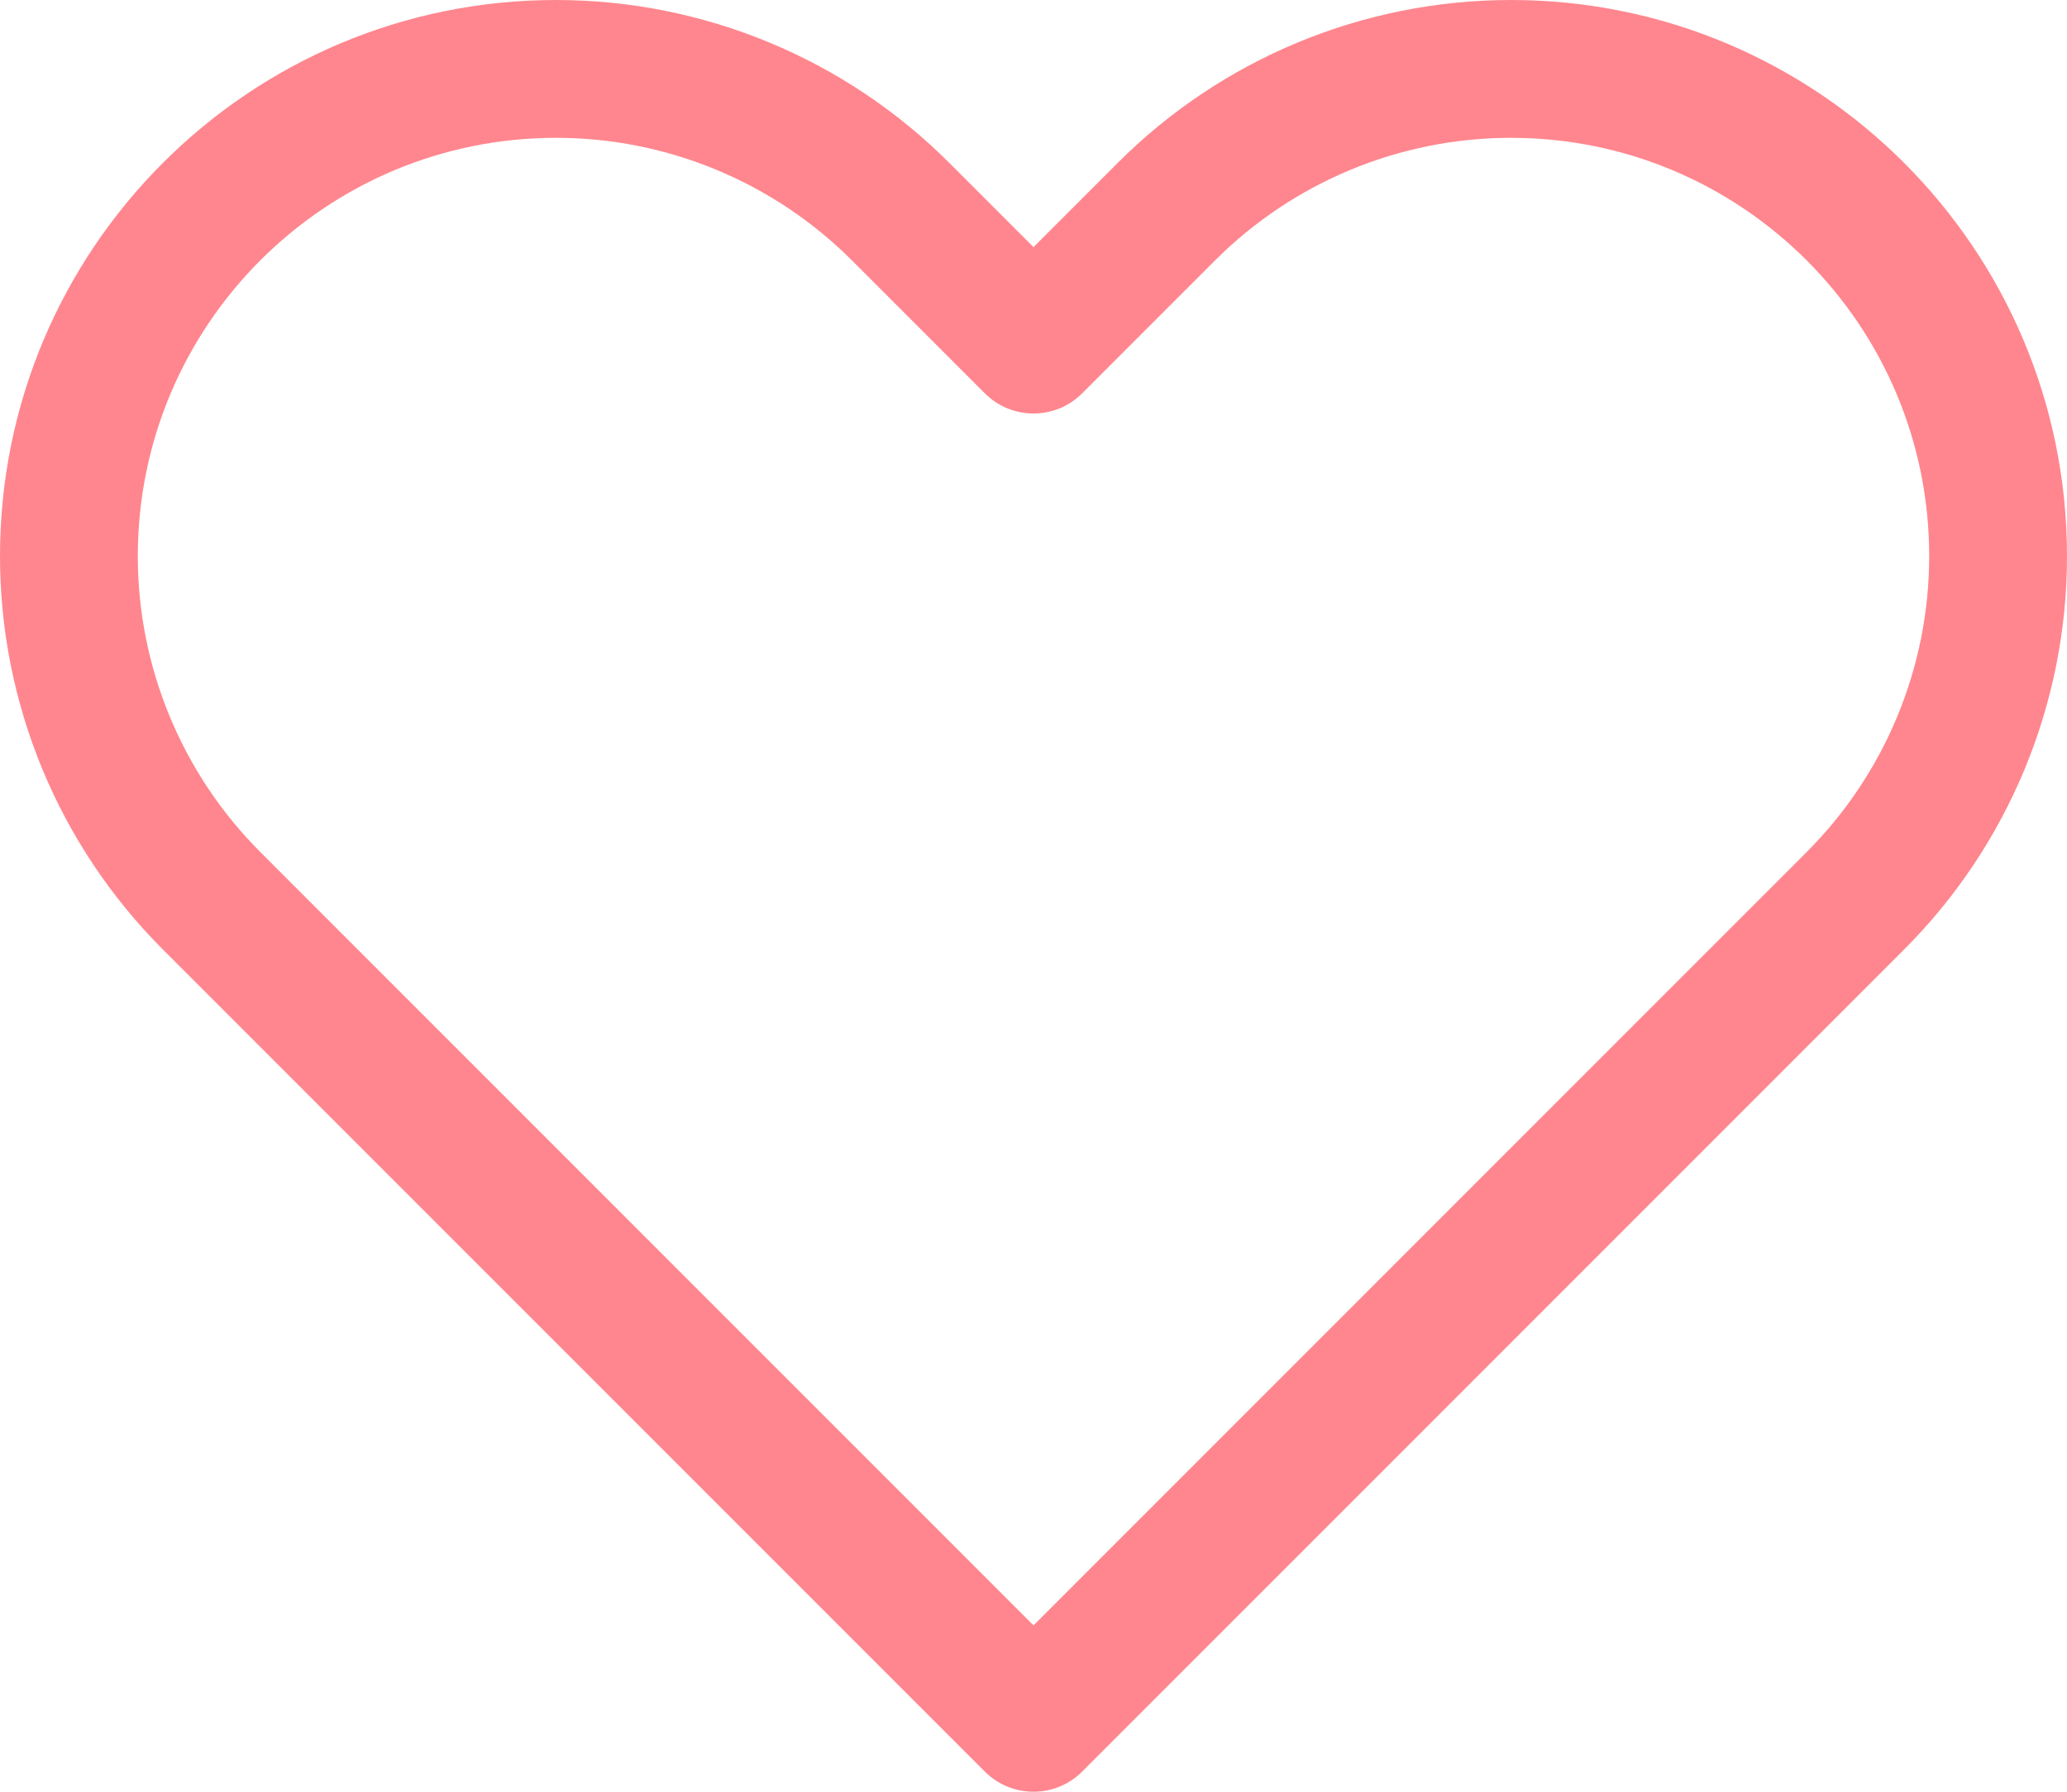
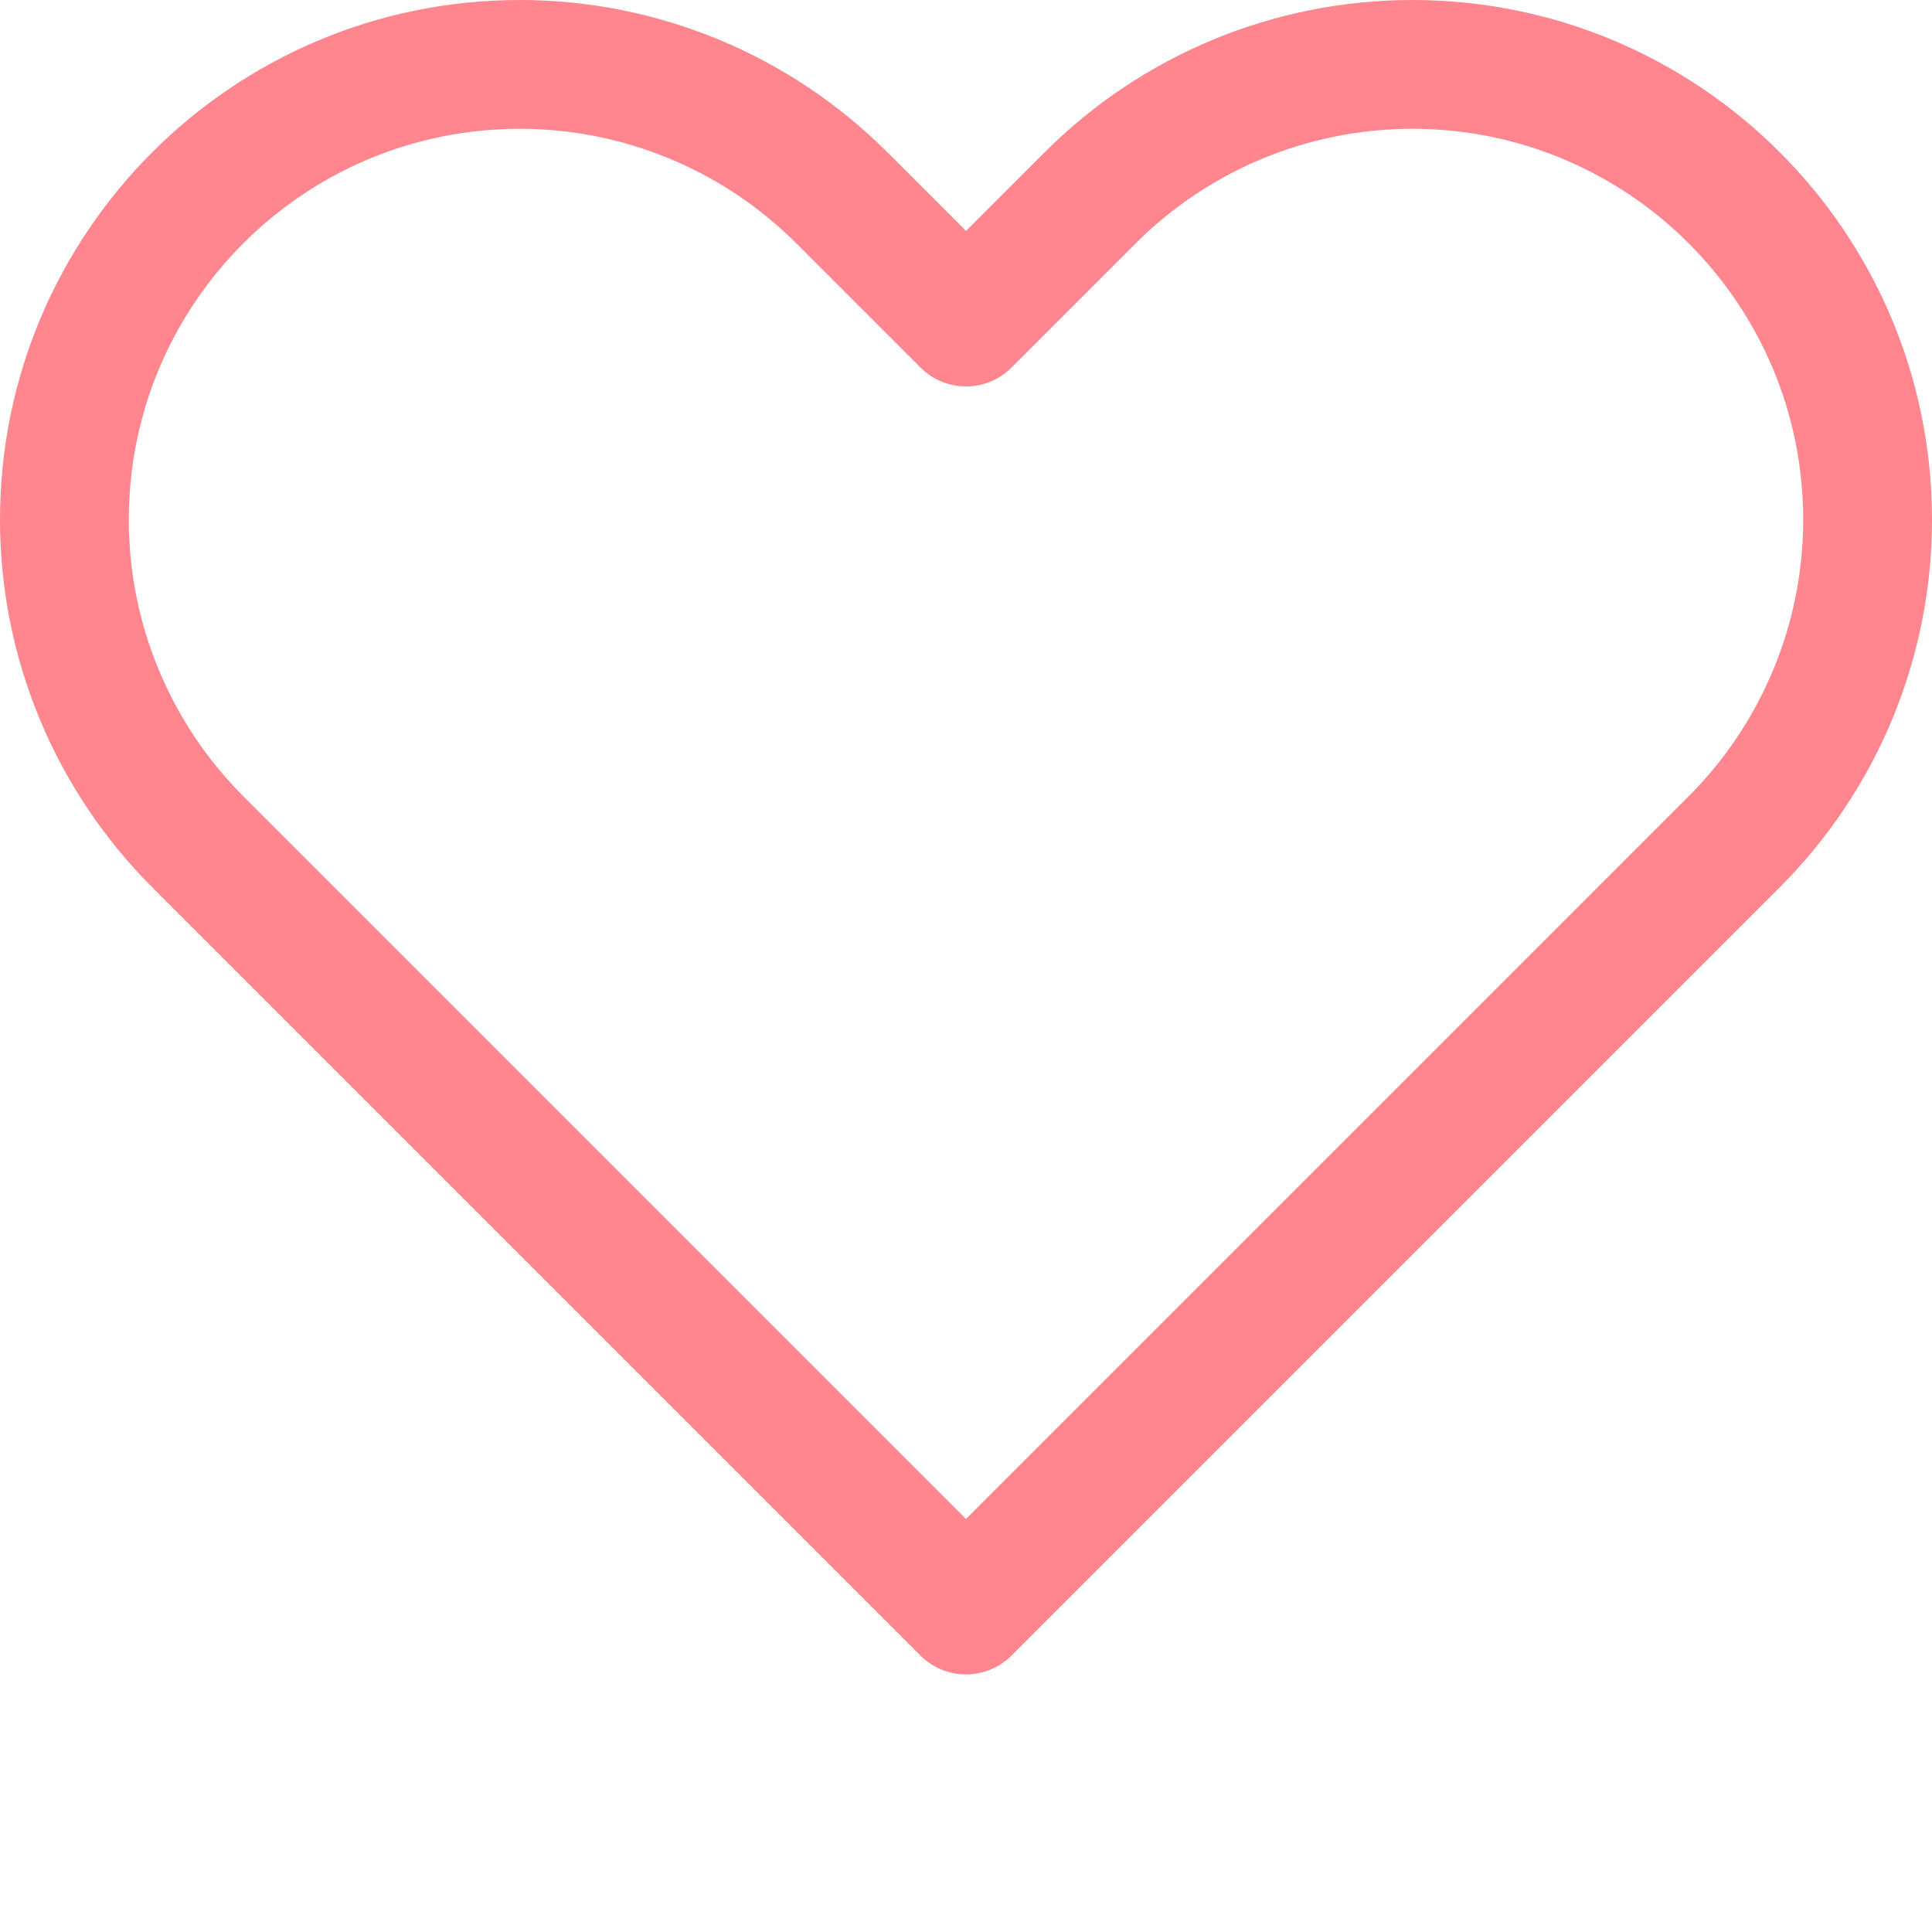
- <svg xmlns="http://www.w3.org/2000/svg" width="30" height="26" viewBox="0 0 30 26" fill="none">
+ <svg xmlns="http://www.w3.org/2000/svg" width="20" height="20" viewBox="0 0 30 30" fill="none">
  <path d="M8.071 2C4.718 2 2 4.718 2 8.071C2 9.681 2.64 11.225 3.778 12.364L15 23.586L26.222 12.364C27.36 11.225 28 9.681 28 8.071C28 4.718 25.282 2 21.929 2C20.319 2 18.775 2.64 17.636 3.778L15.707 5.707C15.317 6.098 14.683 6.098 14.293 5.707L12.364 3.778C11.225 2.64 9.681 2 8.071 2ZM0 8.071C0 3.614 3.614 0 8.071 0C10.212 0 12.265 0.85 13.778 2.364L15 3.586L16.222 2.364C17.735 0.85 19.788 0 21.929 0C26.387 0 30 3.614 30 8.071C30 10.212 29.15 12.265 27.636 13.778L15.707 25.707C15.317 26.098 14.683 26.098 14.293 25.707L2.364 13.778C0.85 12.265 0 10.212 0 8.071Z" fill="#FF868E" />
</svg>
